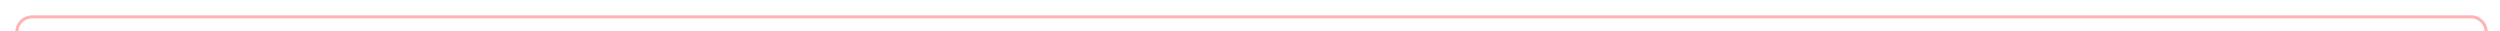
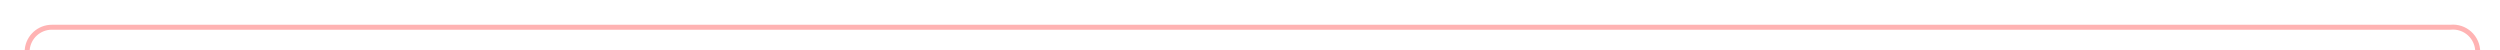
- <svg xmlns="http://www.w3.org/2000/svg" version="1.1" width="815px" height="10px" preserveAspectRatio="xMinYMid meet" viewBox="130 306  815 8">
-   <path d="M 135.5 329  L 135.5 315  A 5 5 0 0 1 140.5 310.5 L 935 310.5  A 5 5 0 0 1 940.5 315.5 L 940.5 323  A 5 5 0 0 0 945.5 328.5 L 959 328.5  " stroke-width="1" stroke="#ff0000" fill="none" stroke-opacity="0.298" />
-   <path d="M 958 323  L 958 334  L 959 334  L 959 323  L 958 323  Z " fill-rule="nonzero" fill="#ff0000" stroke="none" fill-opacity="0.298" />
+ <svg xmlns="http://www.w3.org/2000/svg" version="1.1" width="505px" height="10px" preserveAspectRatio="xMinYMid meet" viewBox="130 516  505 8">
+   <path d="M 135.5 542  L 135.5 525  A 5 5 0 0 1 140.5 520.5 L 625 520.5  A 5 5 0 0 1 630.5 525.5 L 630.5 541  A 5 5 0 0 0 635.5 546.5 L 648 546.5  " stroke-width="1" stroke="#ff0000" fill="none" stroke-opacity="0.298" />
+   <path d="M 647 541  L 647 552  L 648 552  L 648 541  L 647 541  Z " fill-rule="nonzero" fill="#ff0000" stroke="none" fill-opacity="0.298" />
</svg>
